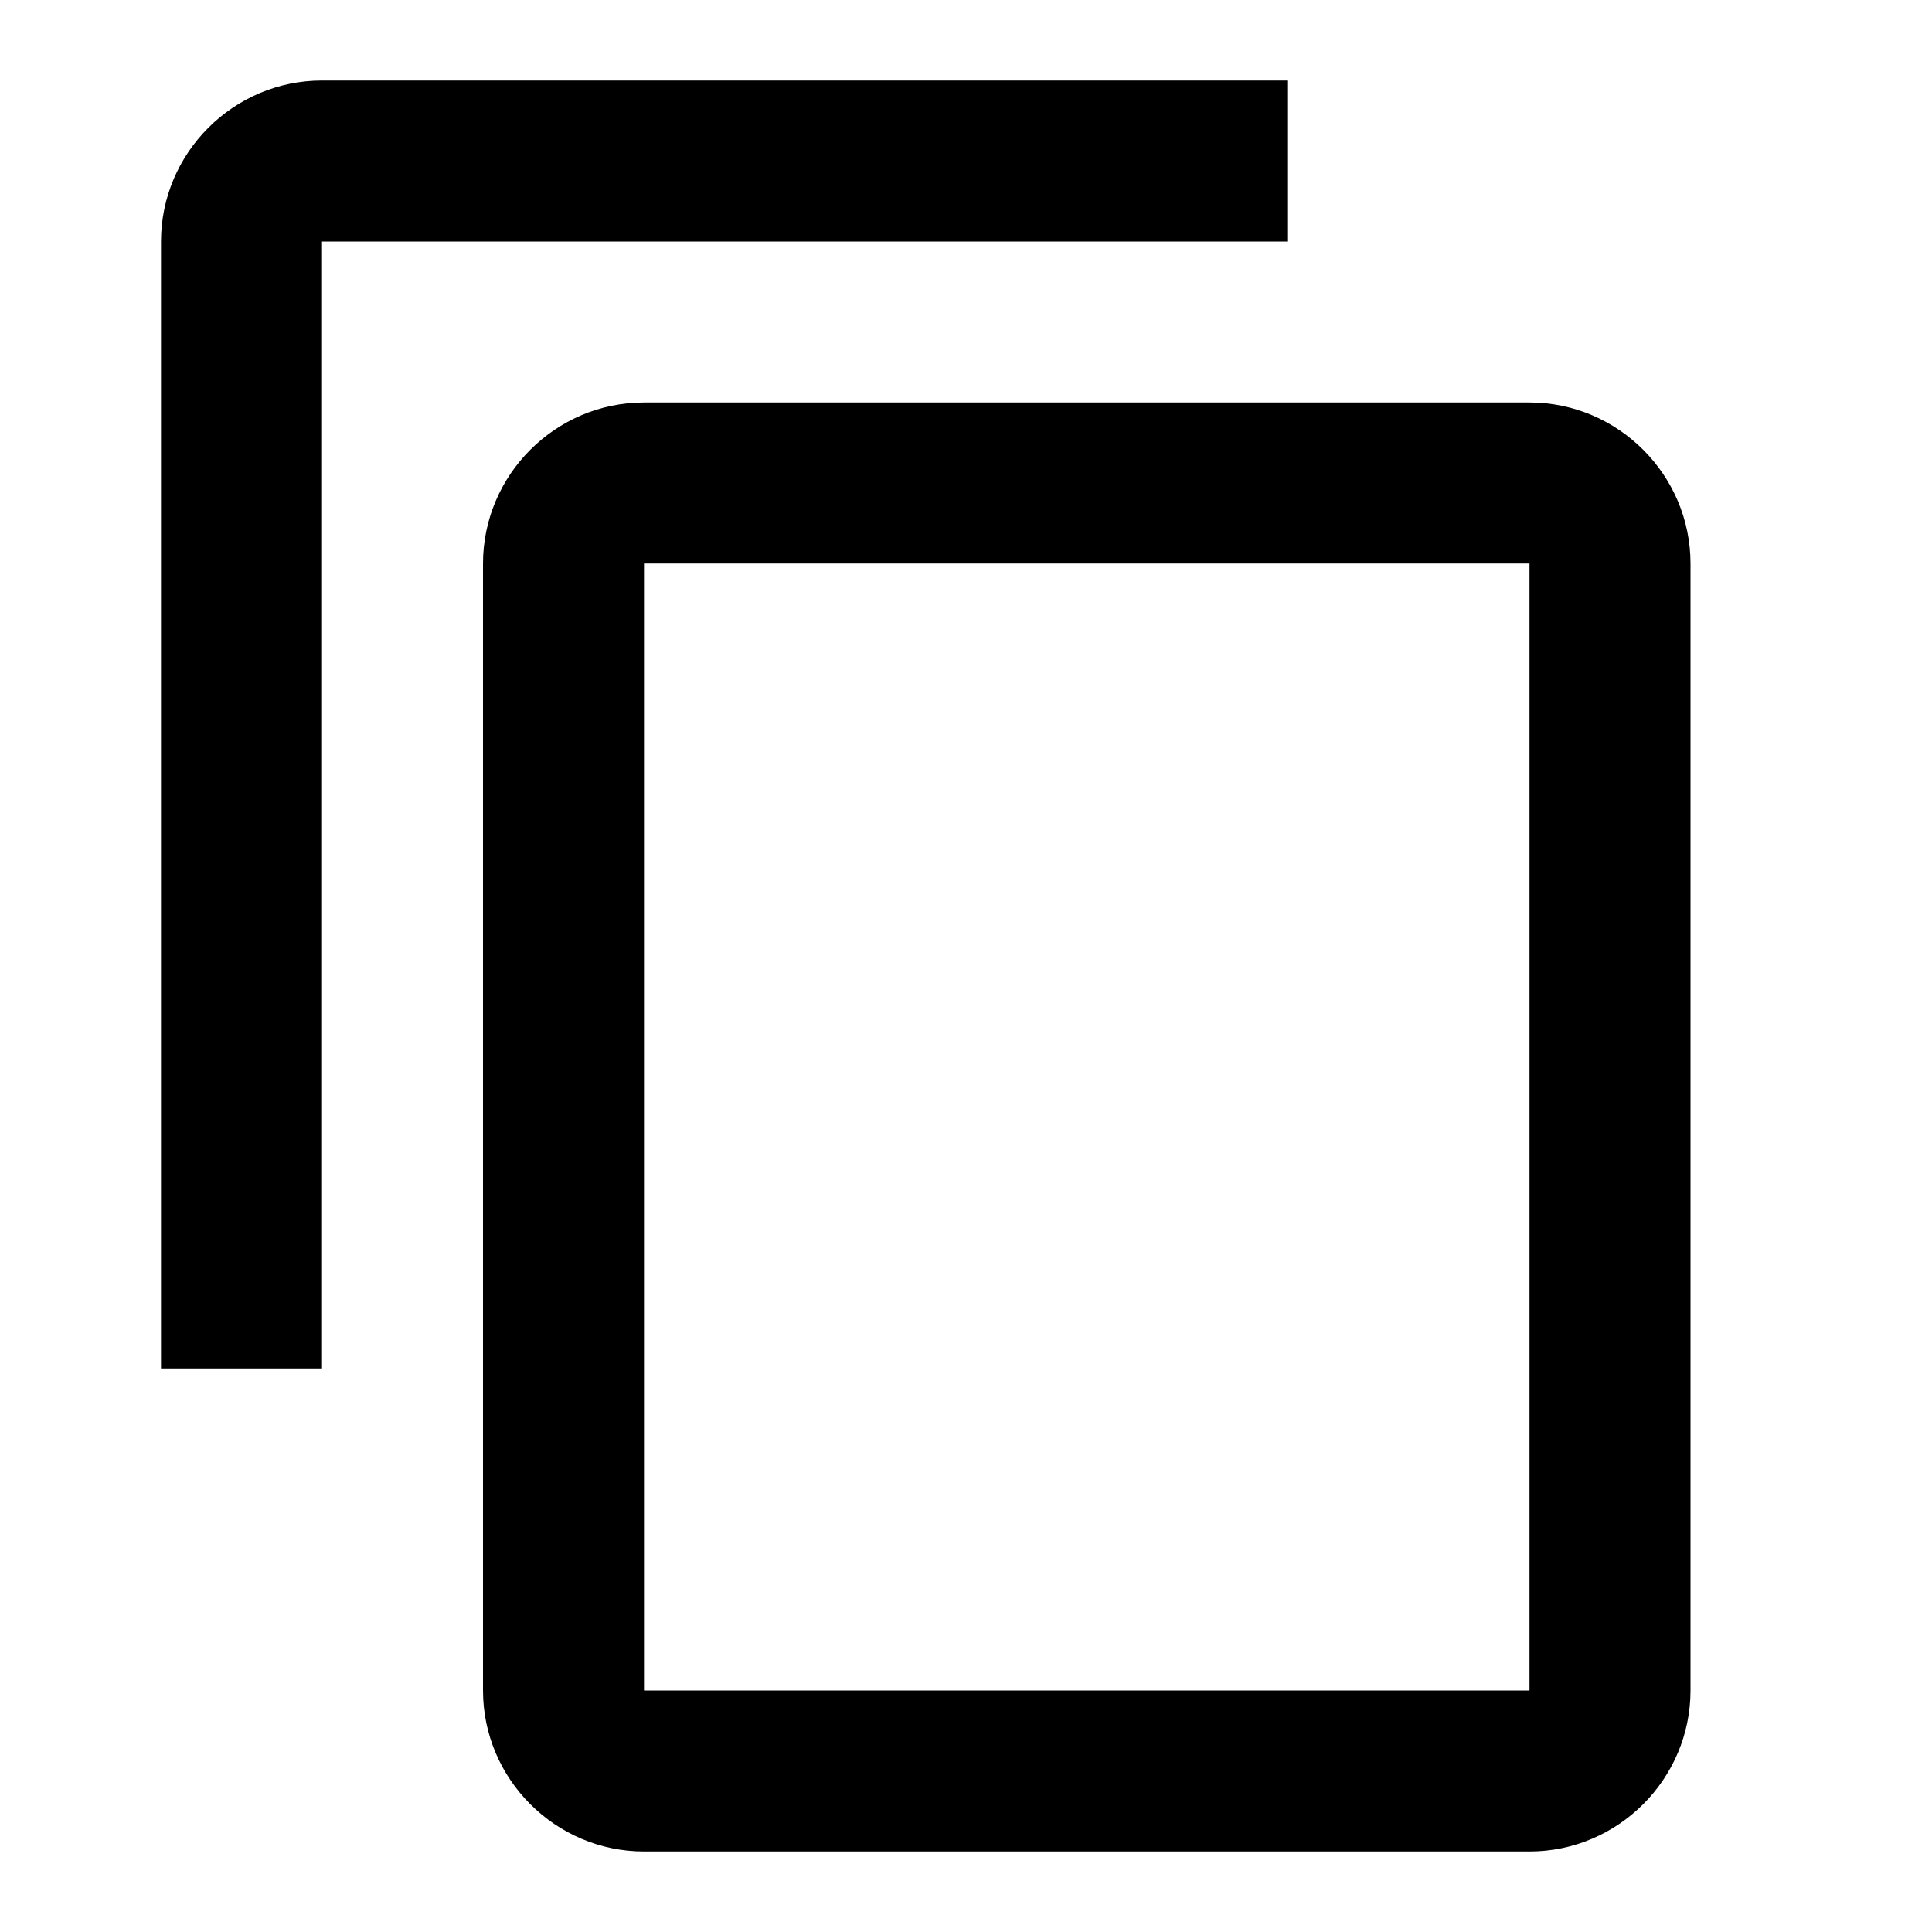
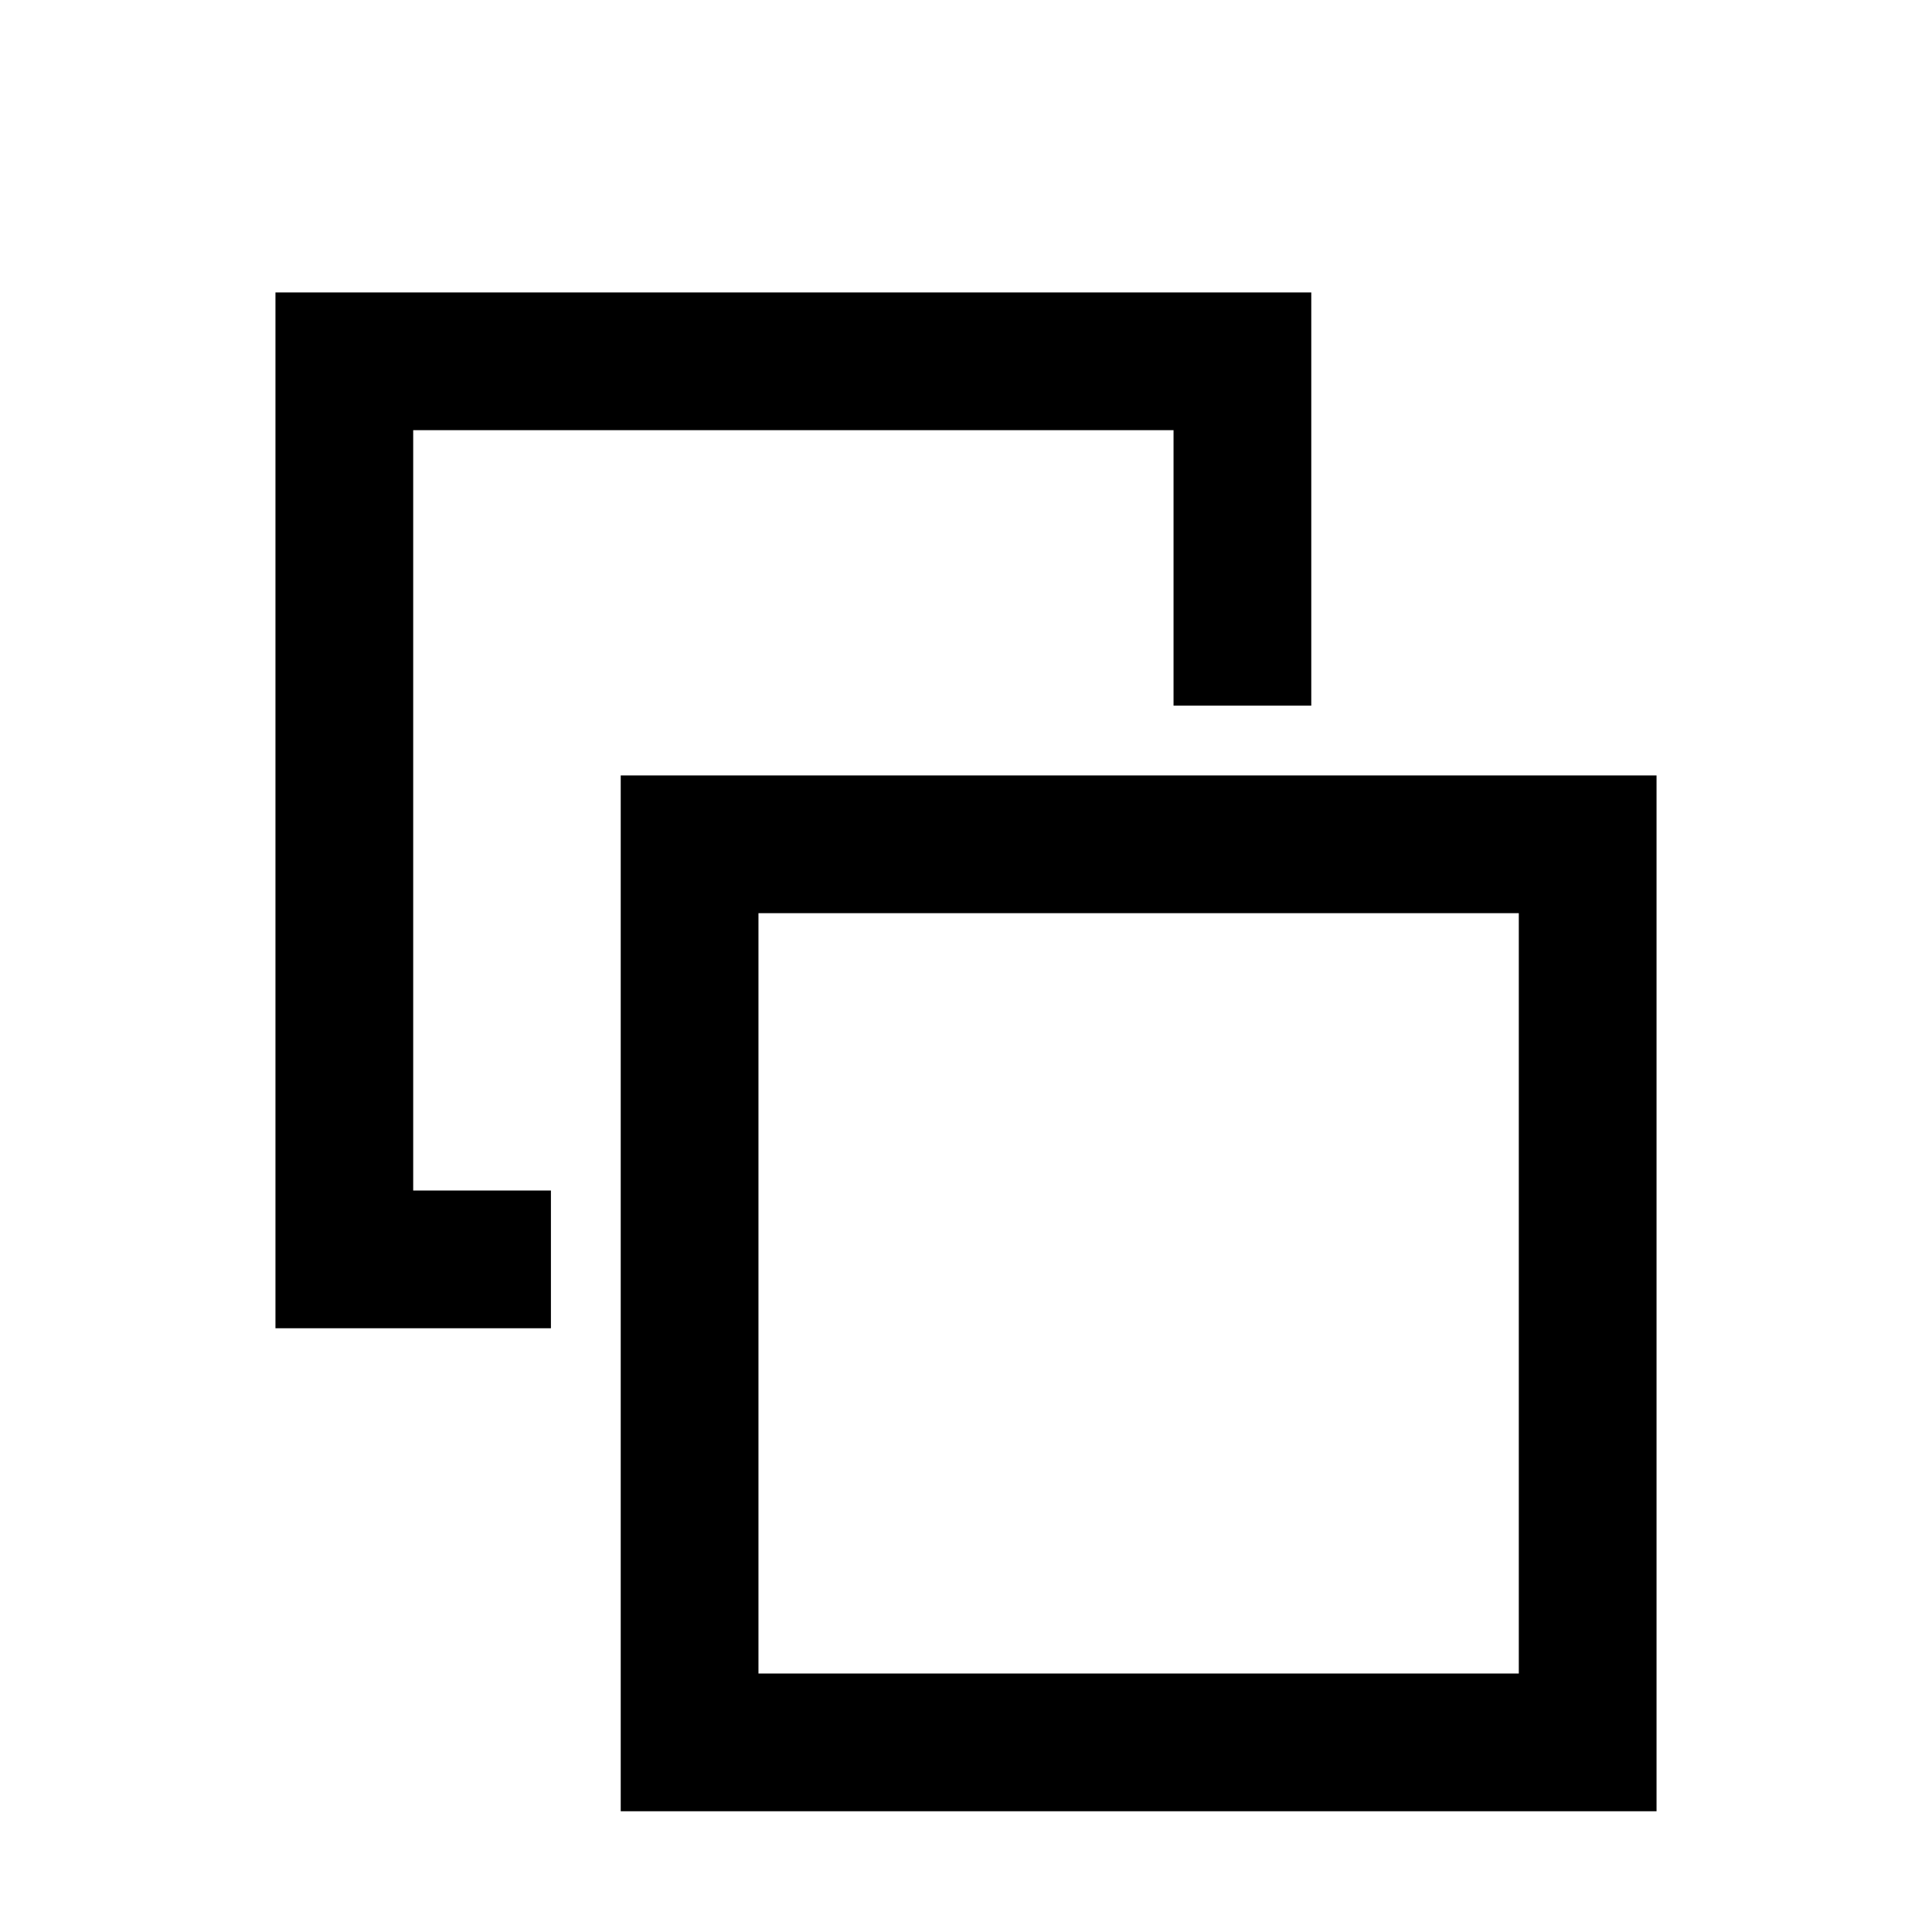
- <svg width="24" height="24" viewBox="0 0 24 24" fill="currentColor">
-   <path d="M16 1H4c-1.1 0-2 .9-2 2v14h2V3h12V1zm3 4H8c-1.1 0-2 .9-2 2v14c0 1.1.9 2 2 2h11c1.1 0 2-.9 2-2V7c0-1.1-.9-2-2-2zm0 16H8V7h11v14z" />
+ <svg xmlns="http://www.w3.org/2000/svg" viewBox="0 0 1024 1024">
+   <g transform="translate(0 960) scale(1 -1)">
+     <path d="M329 0L878 0L878 549L329 549ZM402 73L402 476L805 476L805 73ZM146 256L292 256L292 586L695 586L695 805L146 805ZM219 329L219 732L622 732L622 586L292 586L292 329Z" />
+   </g>
</svg>
